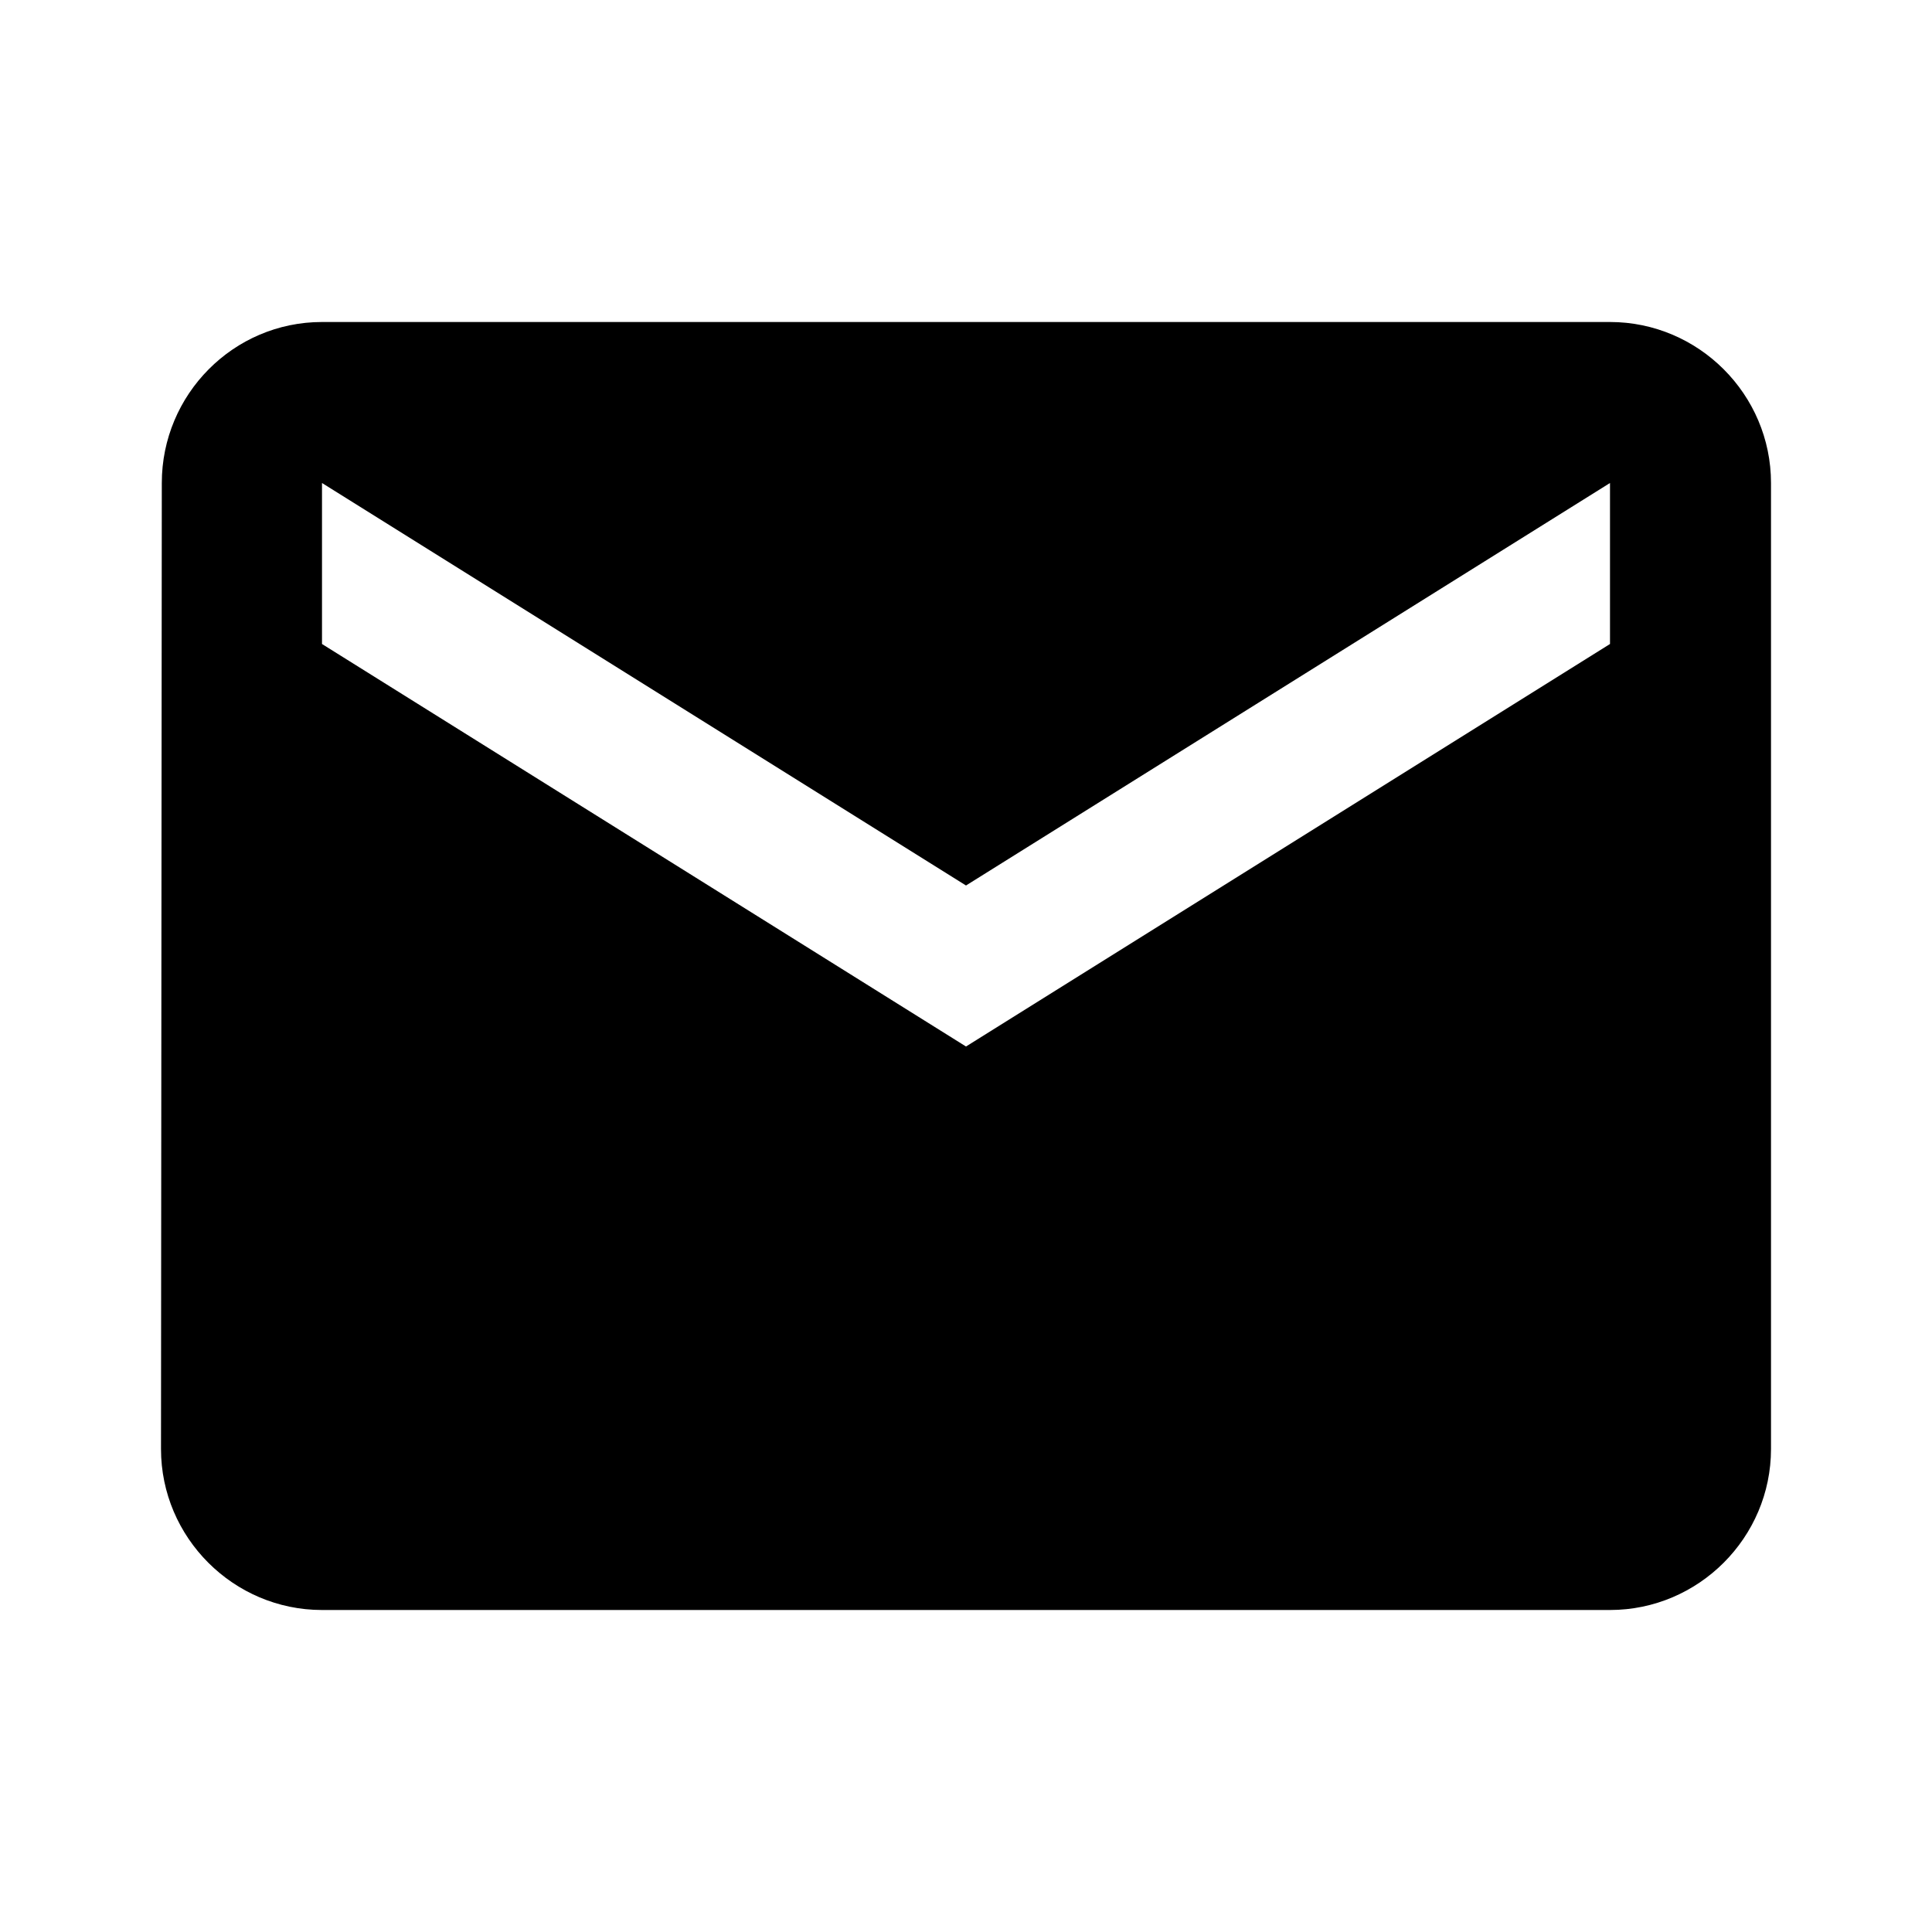
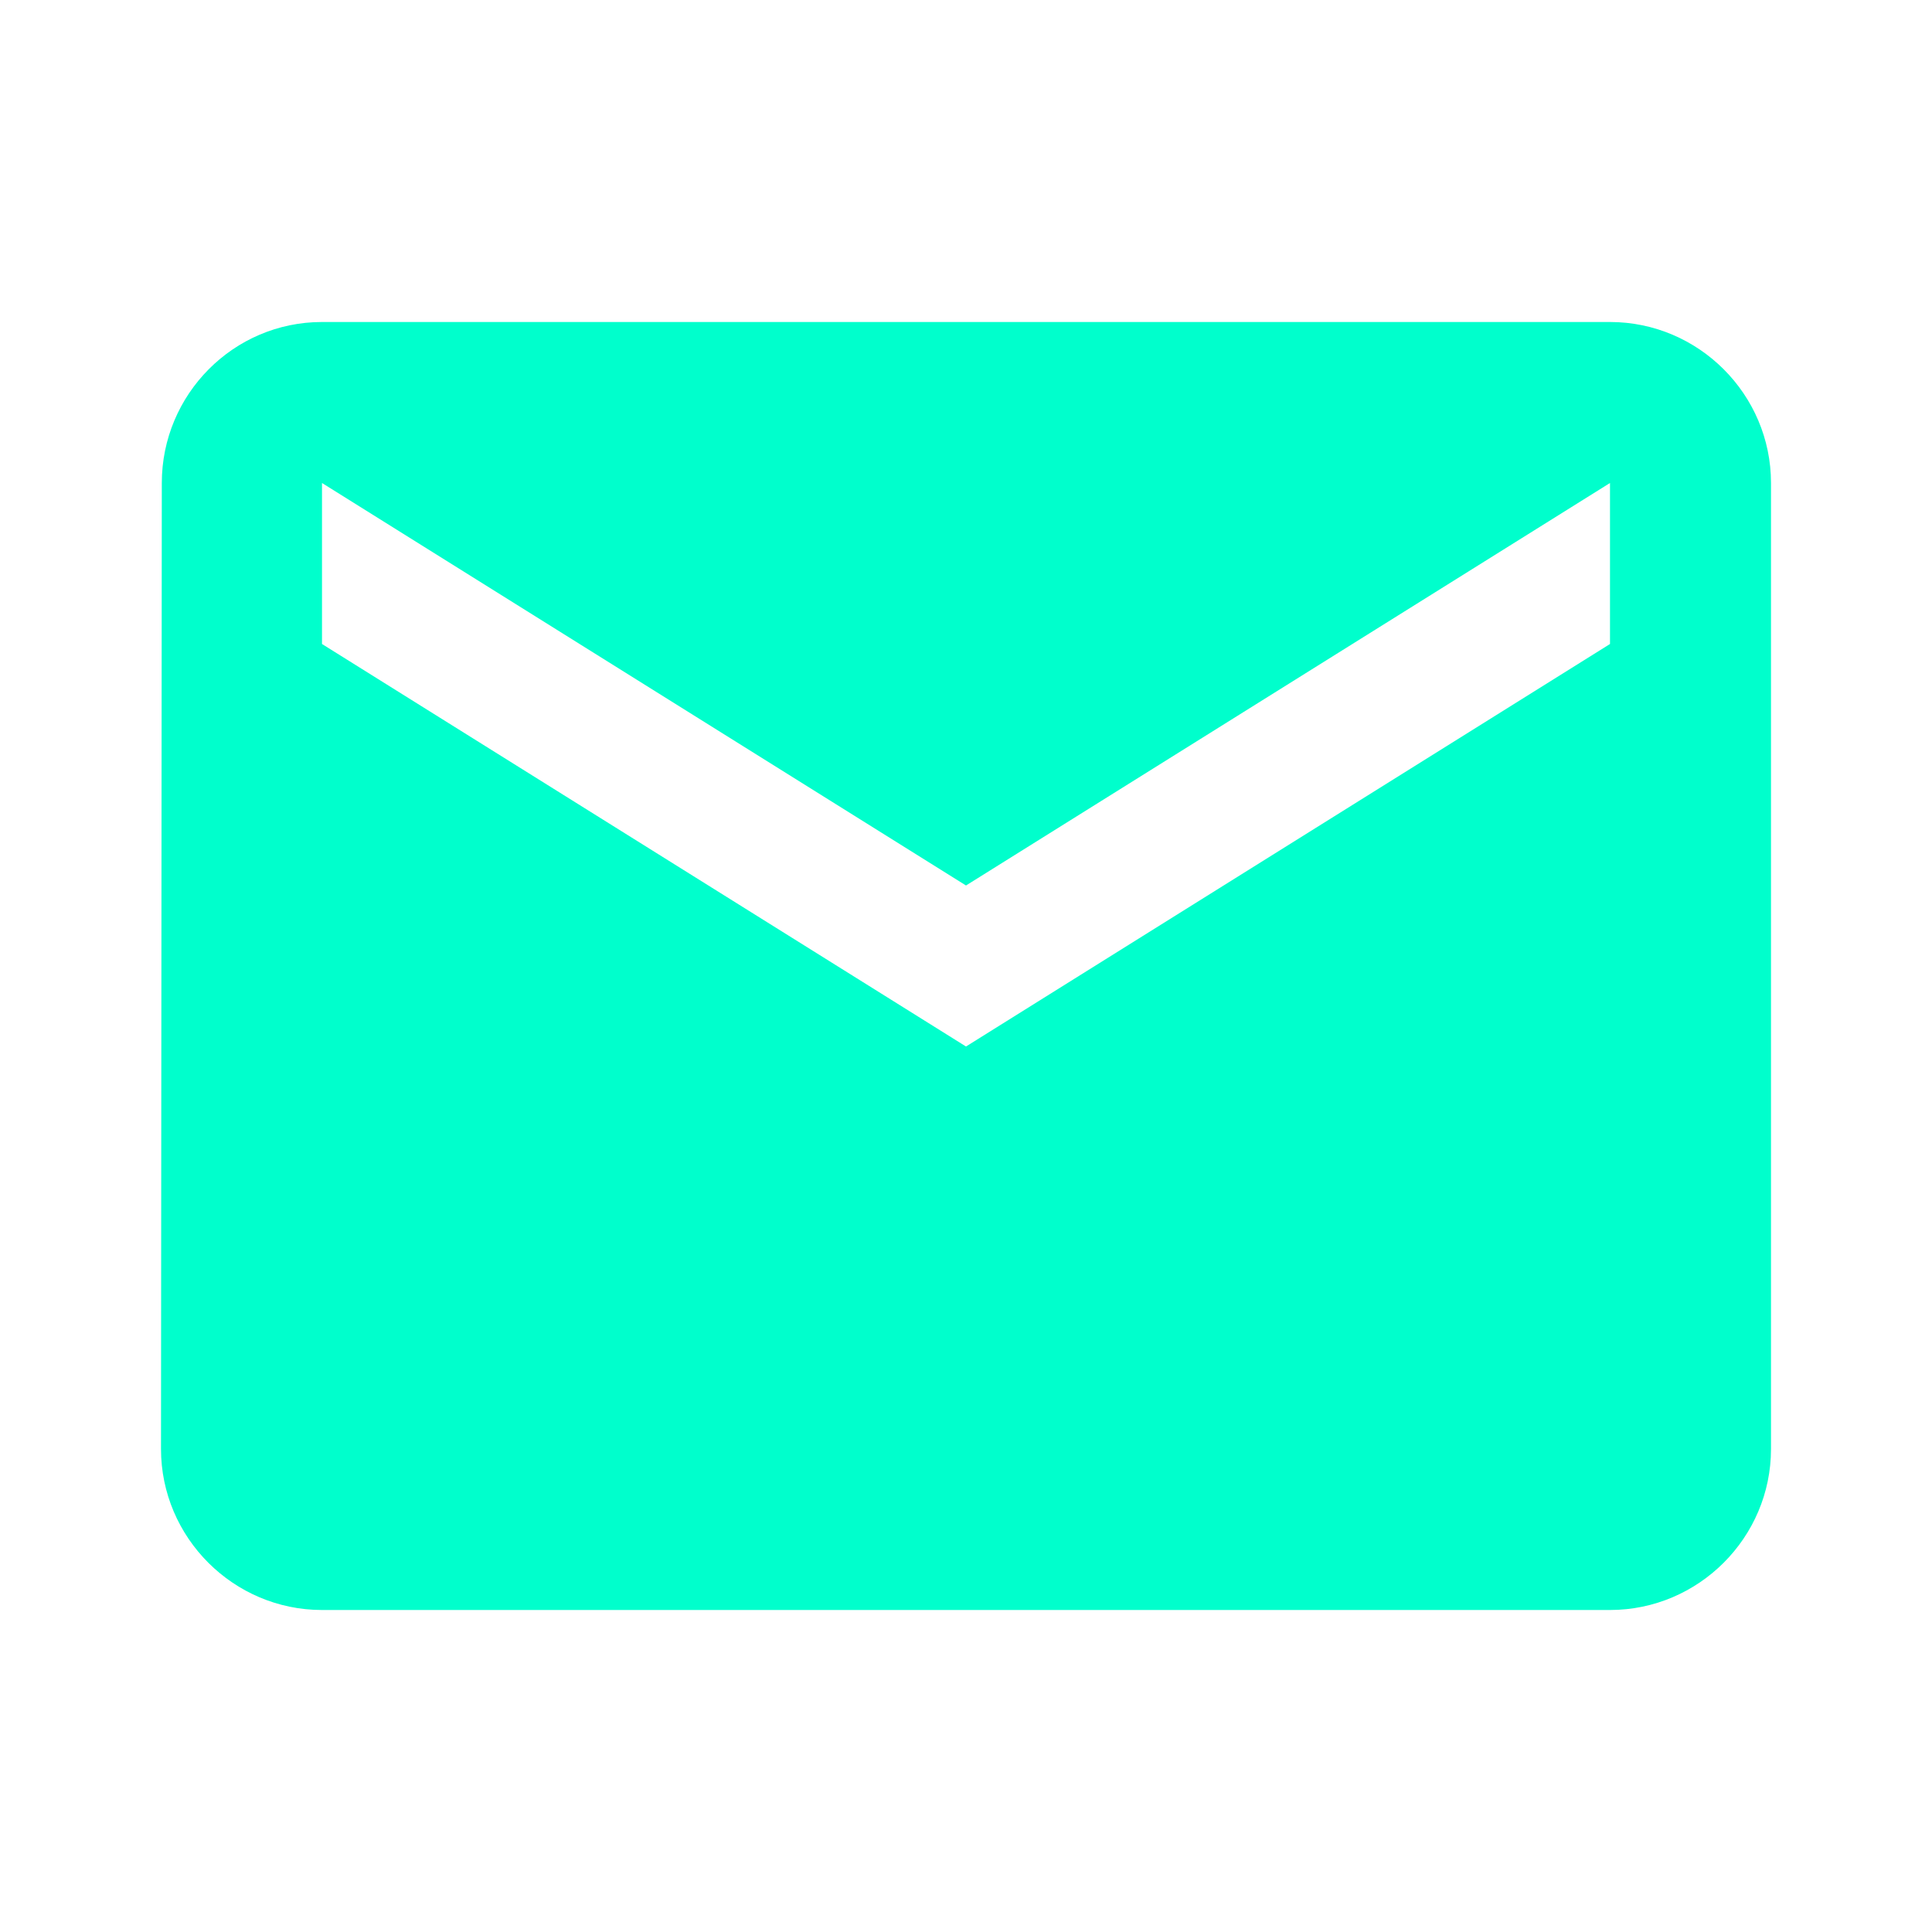
- <svg xmlns="http://www.w3.org/2000/svg" viewBox="0 0 24 24" fill="currentColor">
+ <svg xmlns="http://www.w3.org/2000/svg" viewBox="0 0 24 24" fill="#00ffcc">
  <path d="M20 4H4c-1.1 0-1.99.9-1.99 2L2 18c0 1.1.9 2 2 2h16c1.1 0 2-.9 2-2V6c0-1.1-.9-2-2-2zm0 4l-8 5-8-5V6l8 5 8-5v2z" />
</svg>
